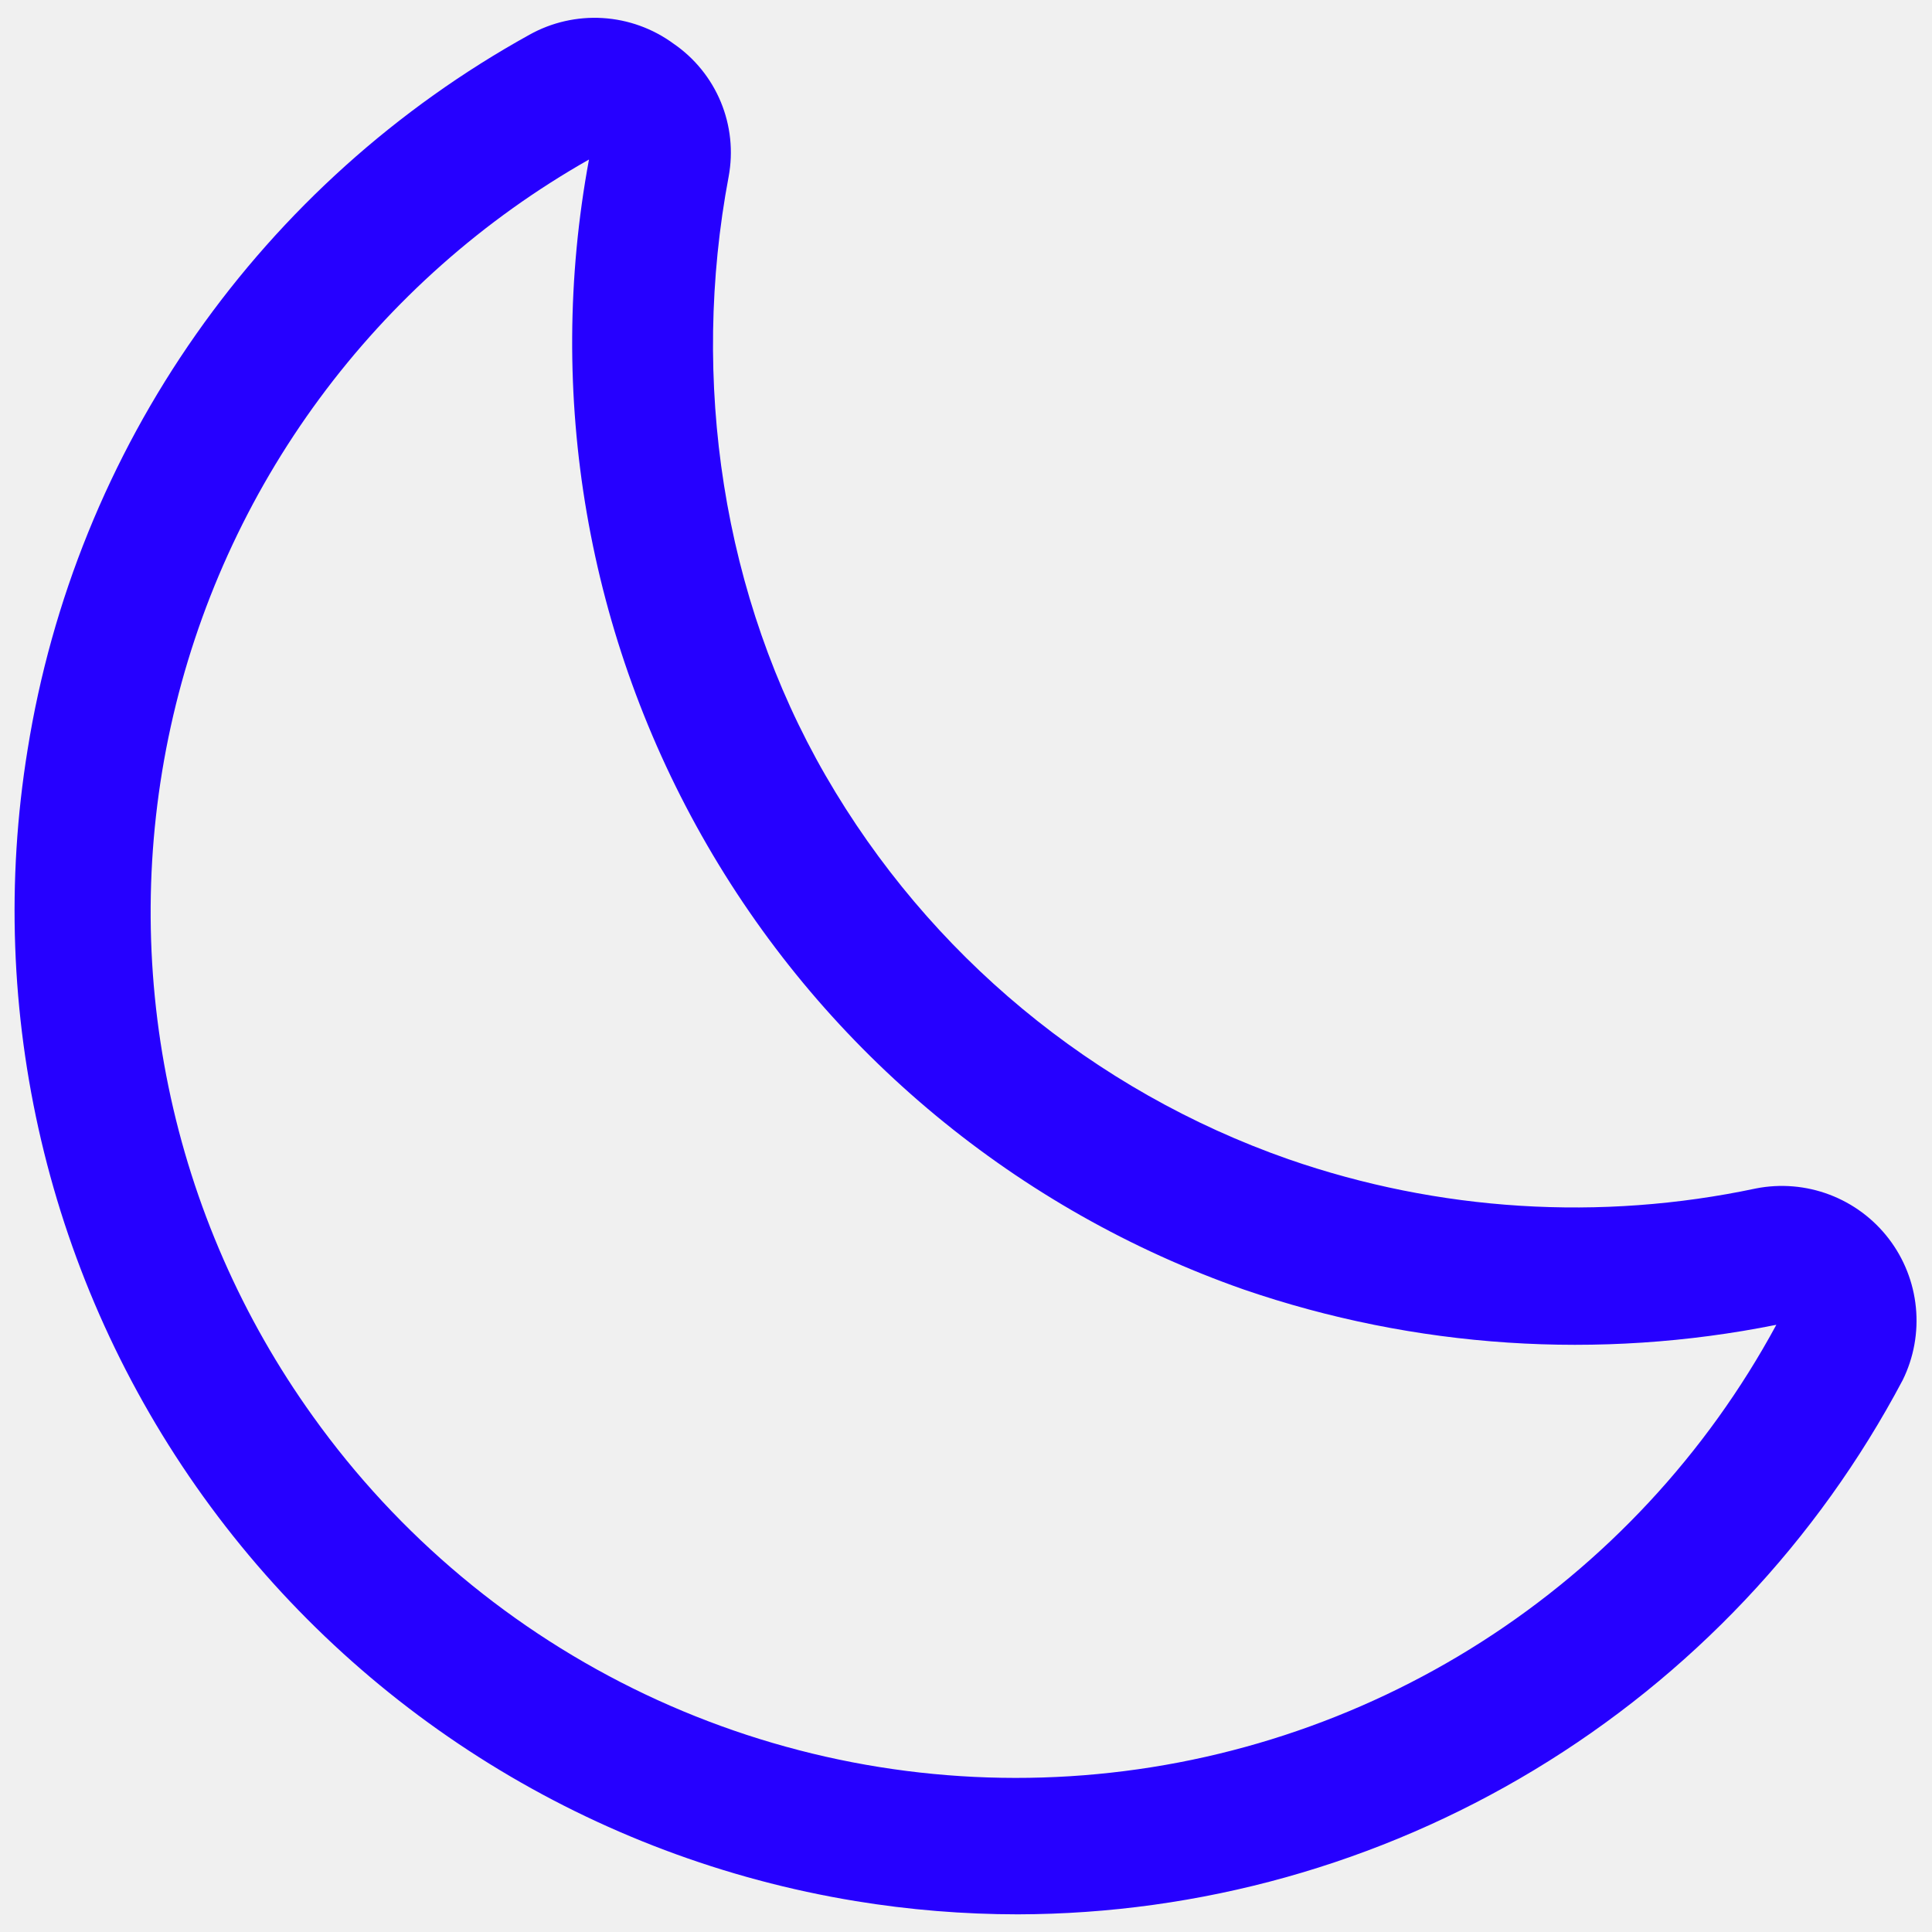
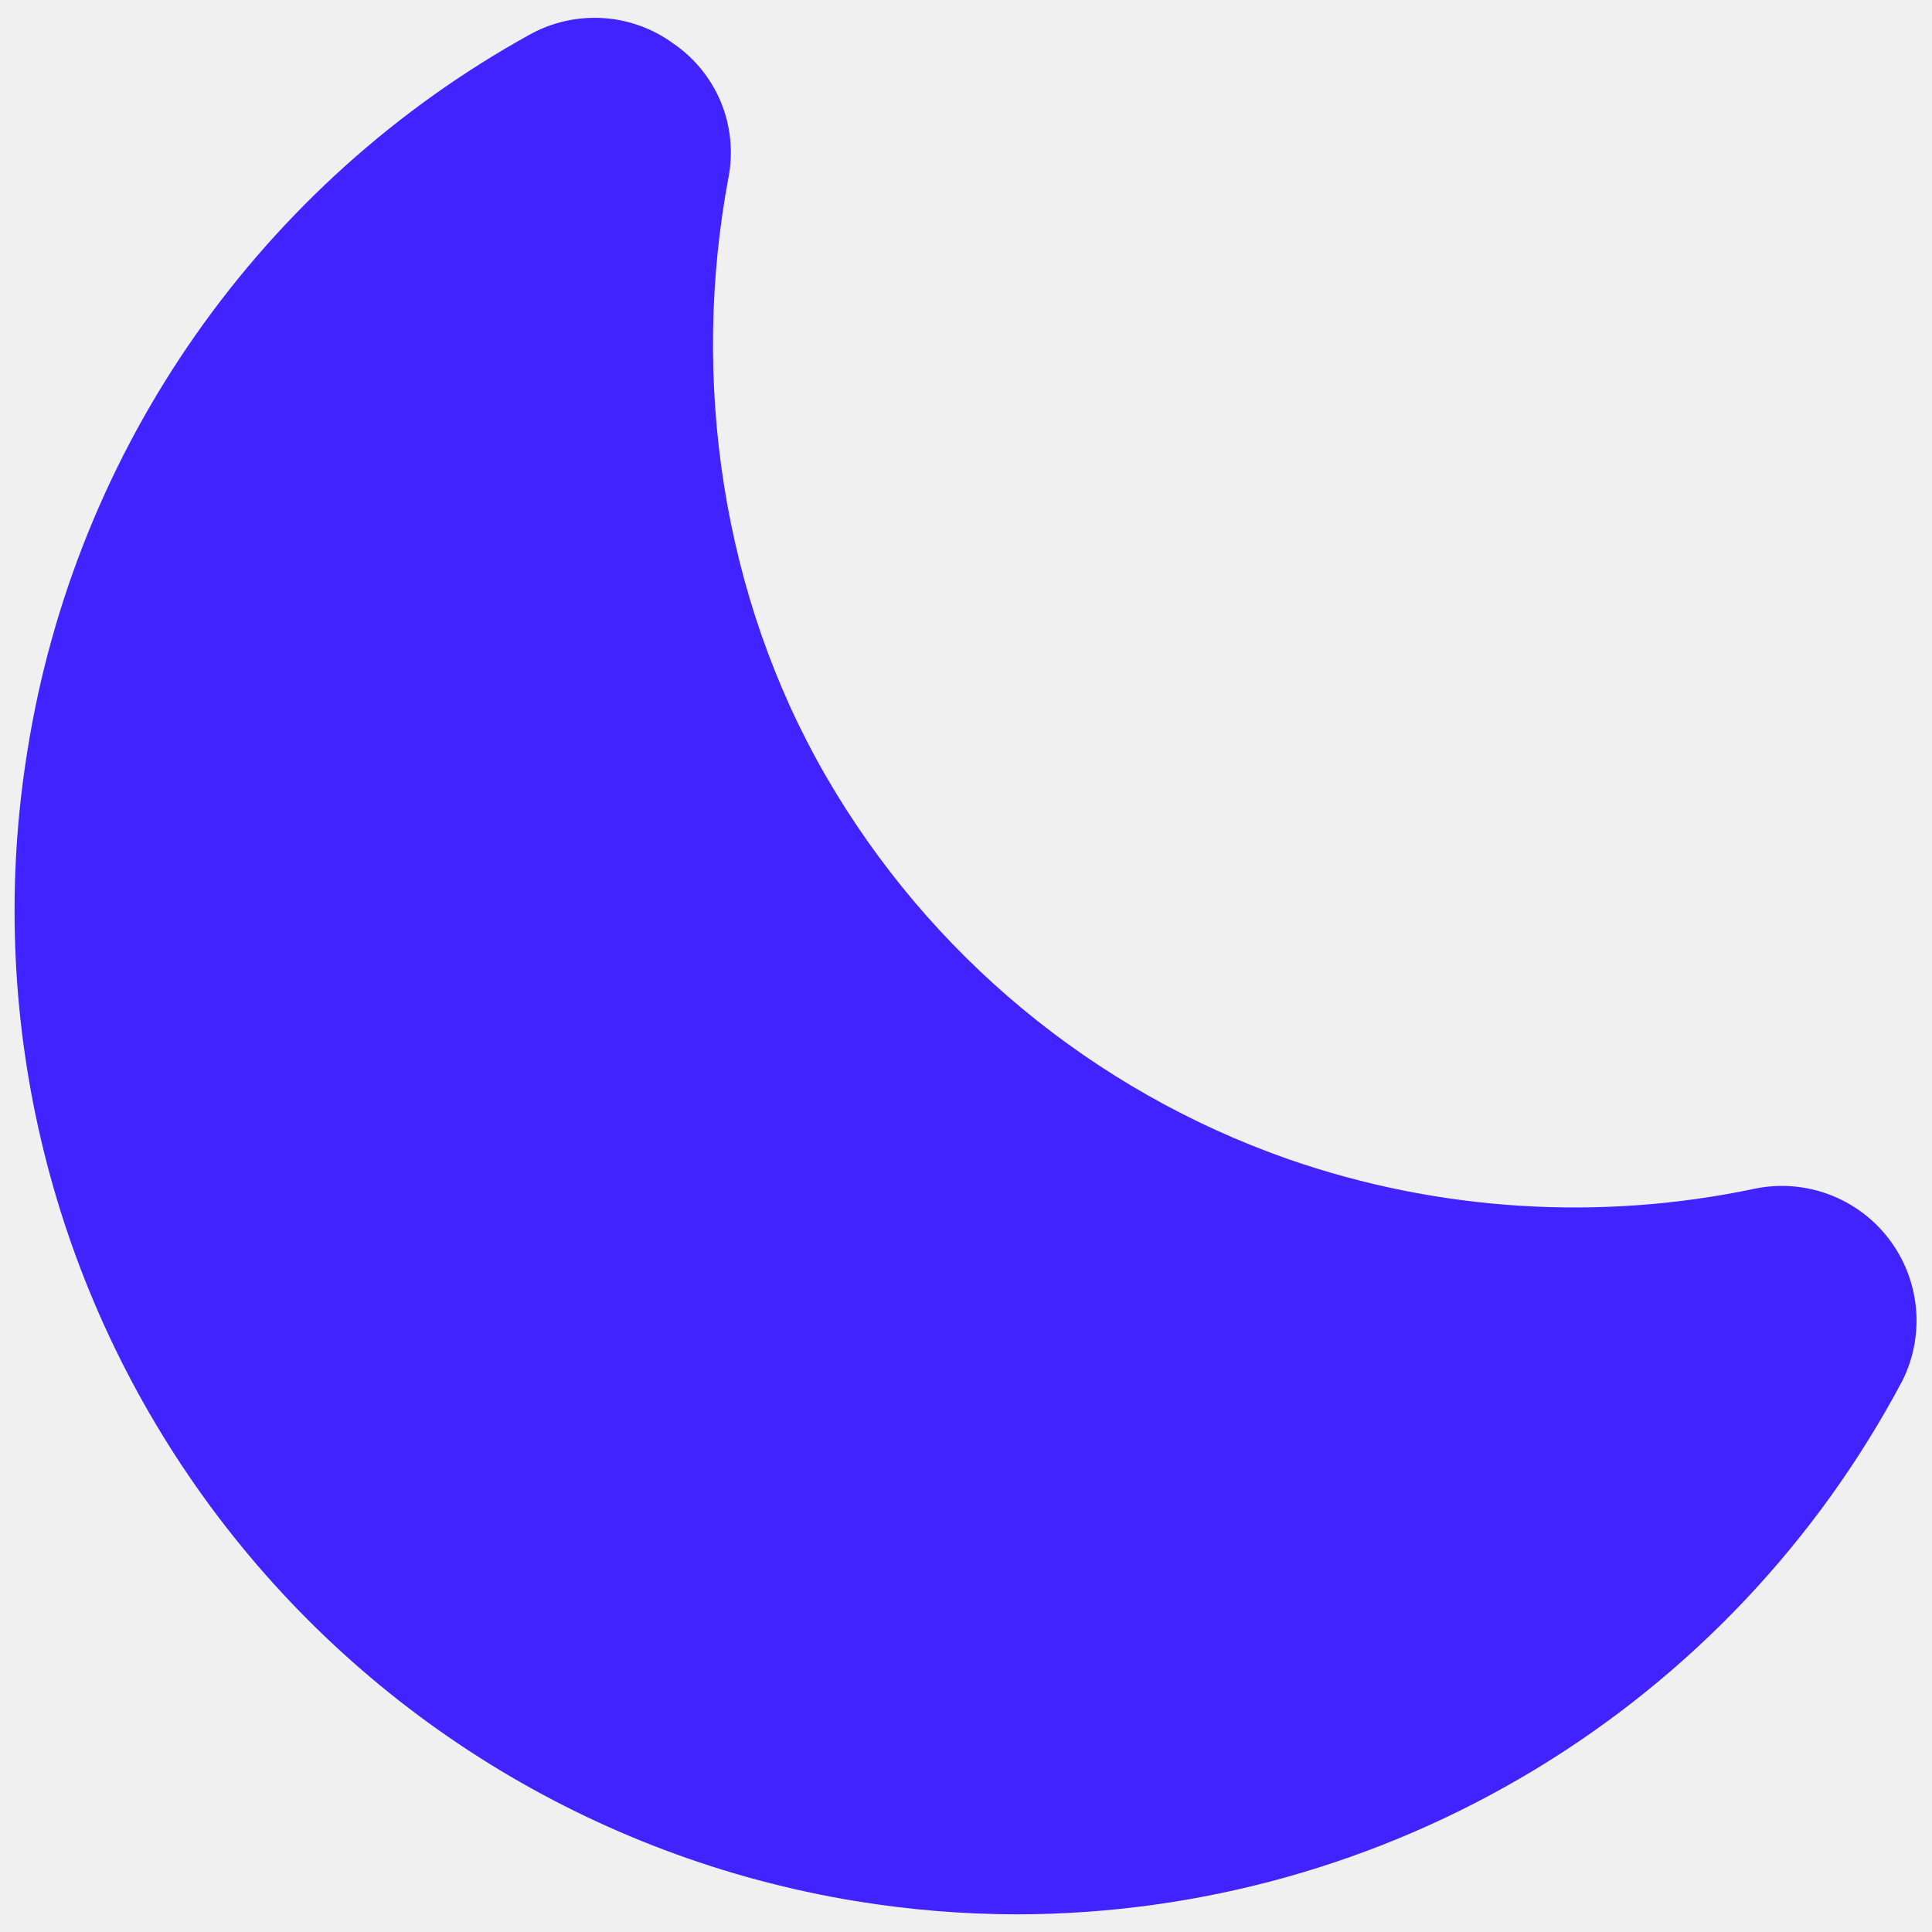
- <svg xmlns="http://www.w3.org/2000/svg" width="35" height="35" viewBox="0 0 800 800" fill="none">
-   <path d="M421.486 792.686C398.974 792.676 376.501 790.842 354.286 787.2C245.627 769.369 148.487 709.14 84.202 619.741C19.917 530.342 -6.257 419.083 11.429 310.4C21.325 248.528 45.176 189.721 81.175 138.437C117.173 87.152 164.374 44.734 219.2 14.4C228.45 9.232 238.989 6.829 249.565 7.477C260.141 8.126 270.308 11.798 278.857 18.057C287.596 24.036 294.408 32.426 298.466 42.206C302.524 51.985 303.653 62.734 301.714 73.143C285.853 157.28 299.075 247.058 341.892 321.201C384.709 395.345 452.684 451.685 533.486 480C595.711 501.595 662.653 505.784 727.086 492.114C737.281 490.113 747.833 491 757.551 494.675C767.269 498.349 775.768 504.665 782.089 512.911C788.41 521.157 792.302 531.005 793.326 541.344C794.35 551.683 792.466 562.103 787.886 571.429C752.633 638.08 699.909 693.884 635.364 732.861C570.819 771.837 496.886 792.517 421.486 792.686ZM243.886 66.057C200.167 90.847 162.154 124.56 132.319 165.004C102.484 205.448 81.495 251.719 70.715 300.808C59.936 349.896 59.608 400.704 69.753 449.927C79.898 499.151 100.289 545.688 129.6 586.514C164.928 635.897 212.238 675.482 267.078 701.544C321.919 727.607 382.488 739.29 443.088 735.495C503.688 731.701 562.327 712.553 613.488 679.853C664.649 647.153 706.651 601.976 735.543 548.571C662.023 563.35 585.895 558.302 514.971 533.943C421.389 501.13 342.627 435.932 292.913 350.126C243.198 264.32 225.808 163.563 243.886 66.057Z" fill="#2600ff" />
+ <svg xmlns="http://www.w3.org/2000/svg" width="35" height="35" viewBox="0 0 35 35" fill="none">
+   <g clip-path="url(#clip0_3_2)">
+     <path d="M18.44 34.68C17.455 34.68 16.472 34.599 15.5 34.44C10.746 33.66 6.496 31.025 3.684 27.114C0.871 23.203 -0.274 18.335 0.5 13.58C0.933 10.873 1.976 8.3 3.551 6.057C5.126 3.813 7.191 1.957 9.59 0.63C9.995 0.404 10.456 0.299 10.918 0.327C11.381 0.355 11.826 0.516 12.2 0.79C12.582 1.052 12.88 1.419 13.058 1.846C13.235 2.274 13.285 2.745 13.2 3.2C12.506 6.881 13.085 10.809 14.958 14.053C16.831 17.296 19.805 19.761 23.34 21C26.062 21.945 28.991 22.128 31.81 21.53C32.256 21.442 32.718 21.481 33.143 21.642C33.568 21.803 33.94 22.079 34.216 22.44C34.493 22.801 34.663 23.232 34.708 23.684C34.753 24.136 34.67 24.592 34.47 25C32.928 27.916 30.621 30.357 27.797 32.063C24.973 33.768 21.739 34.673 18.44 34.68Z" fill="#4123ff" />
+   </g>
+   <defs>
+     <clipPath id="clip0_3_2">
+       <rect width="35" height="35" fill="white" />
+     </clipPath>
+   </defs>
</svg>
